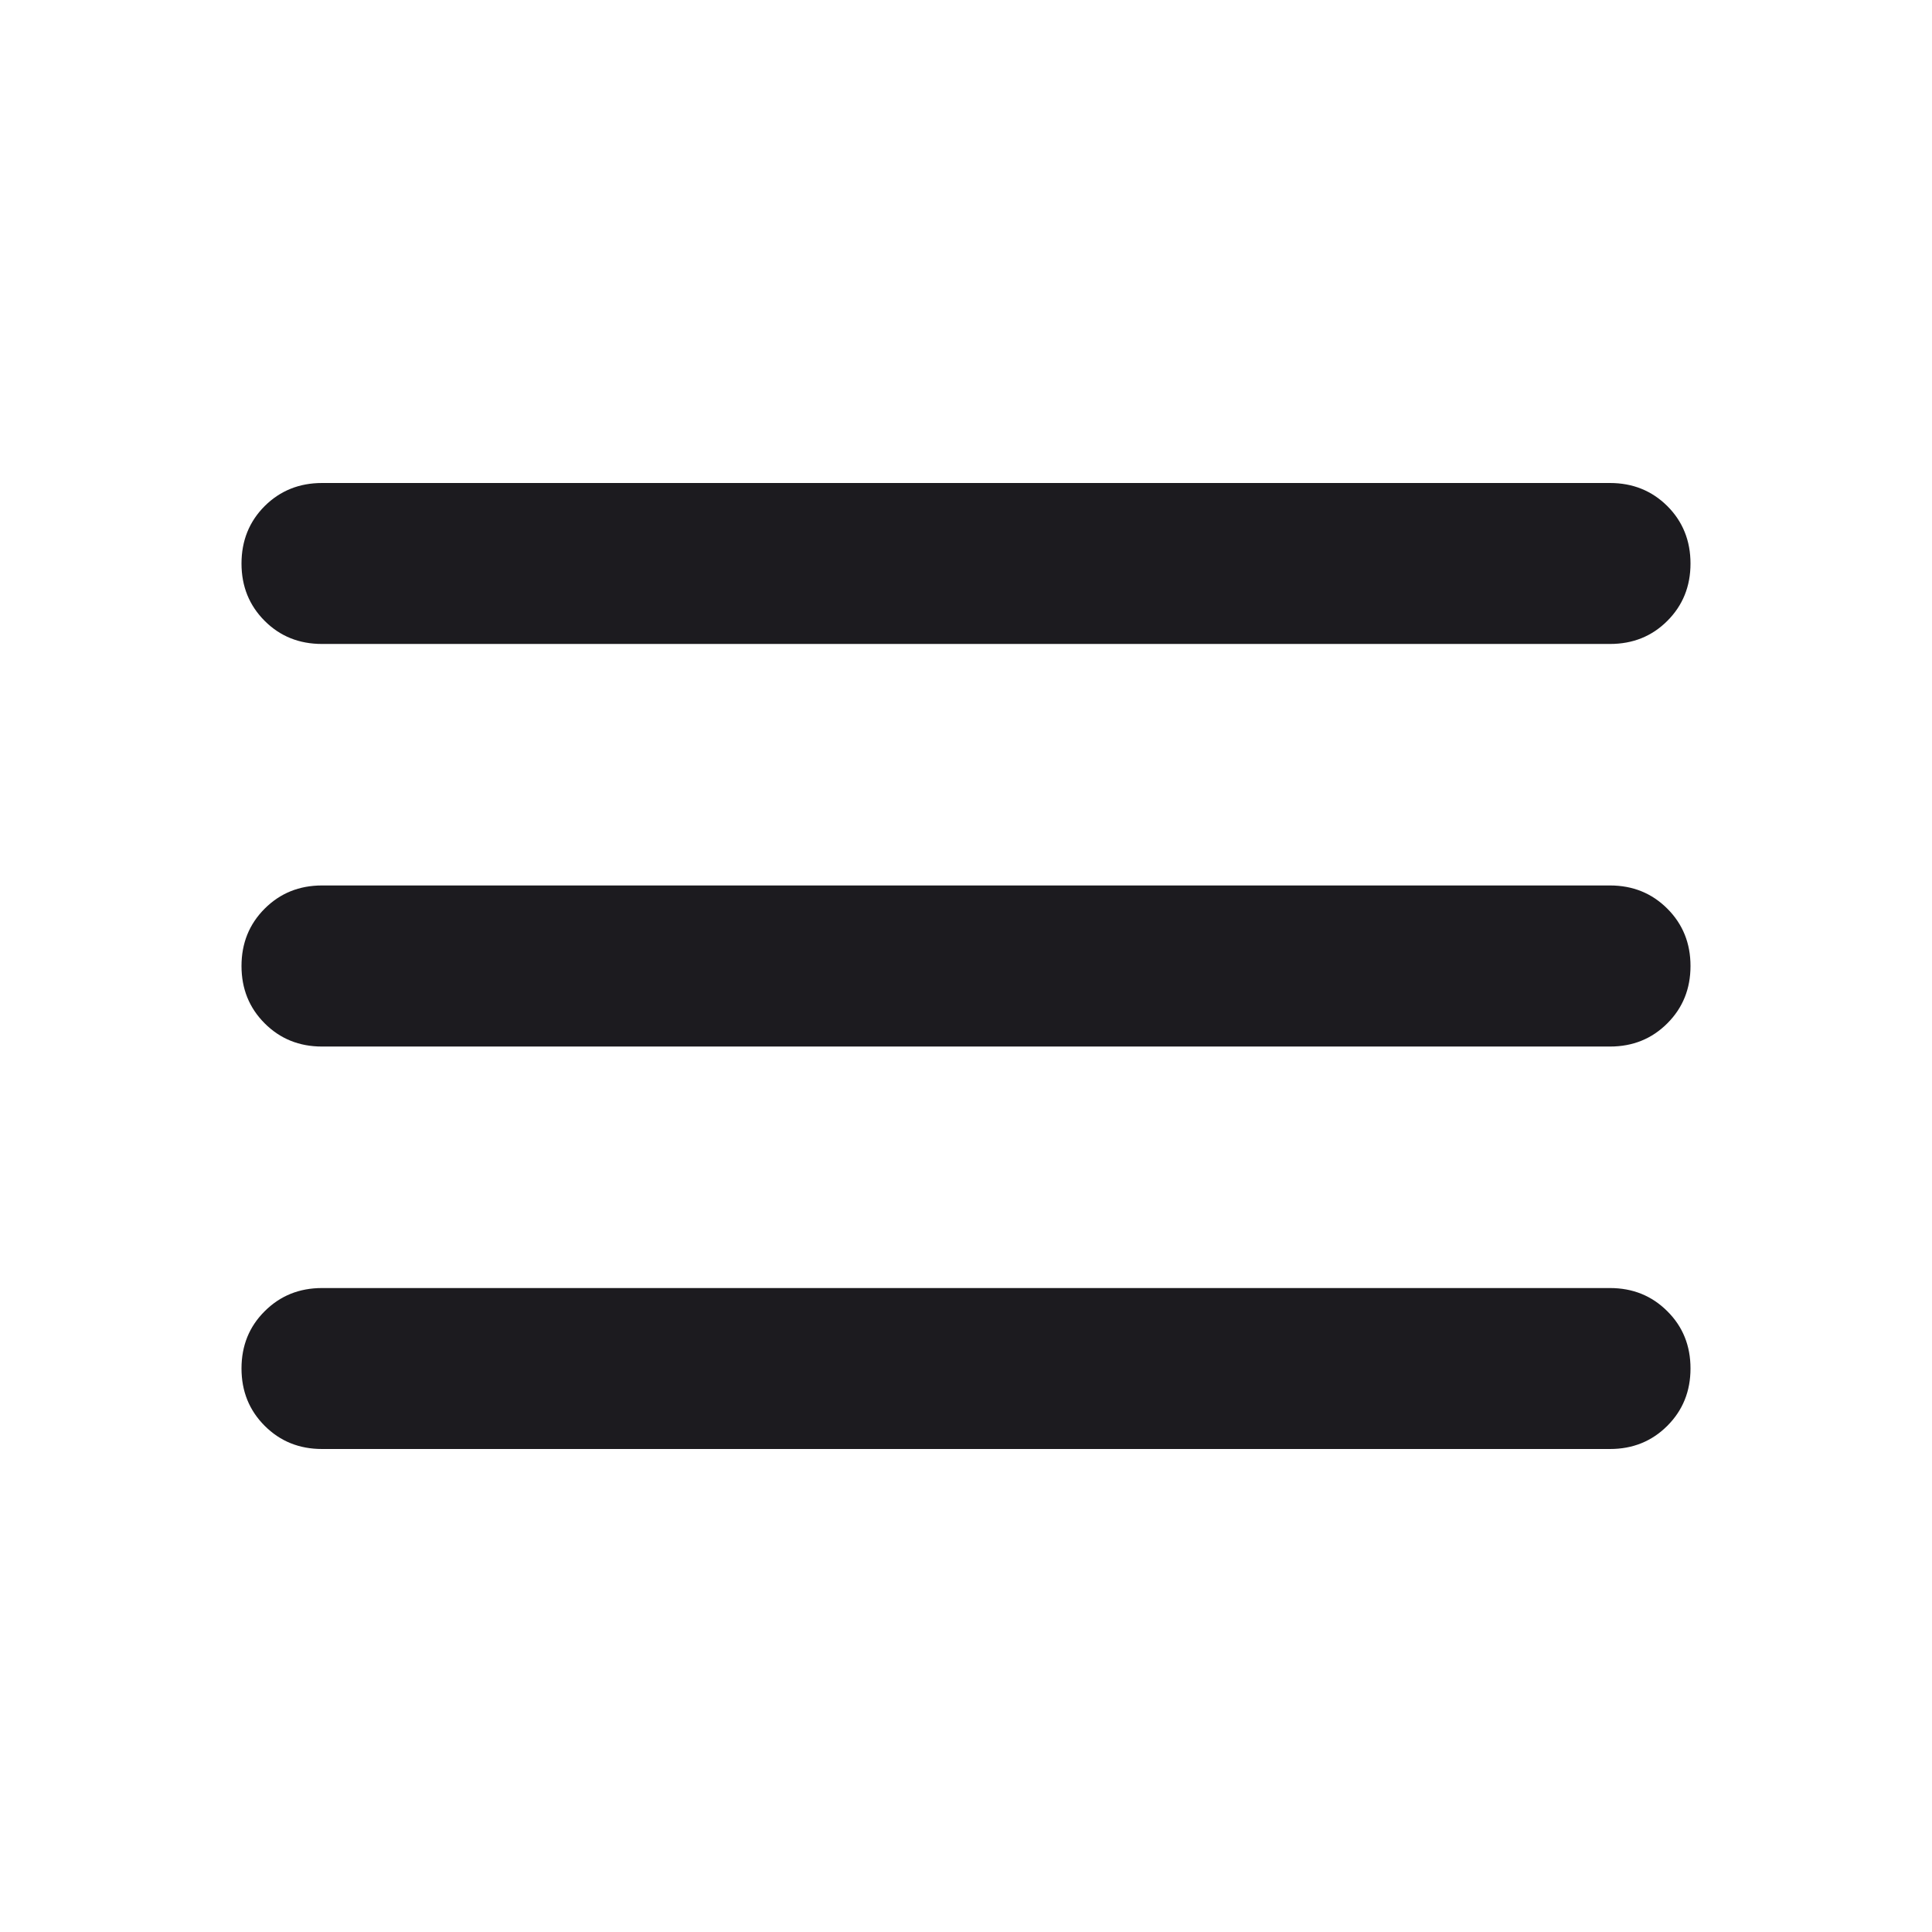
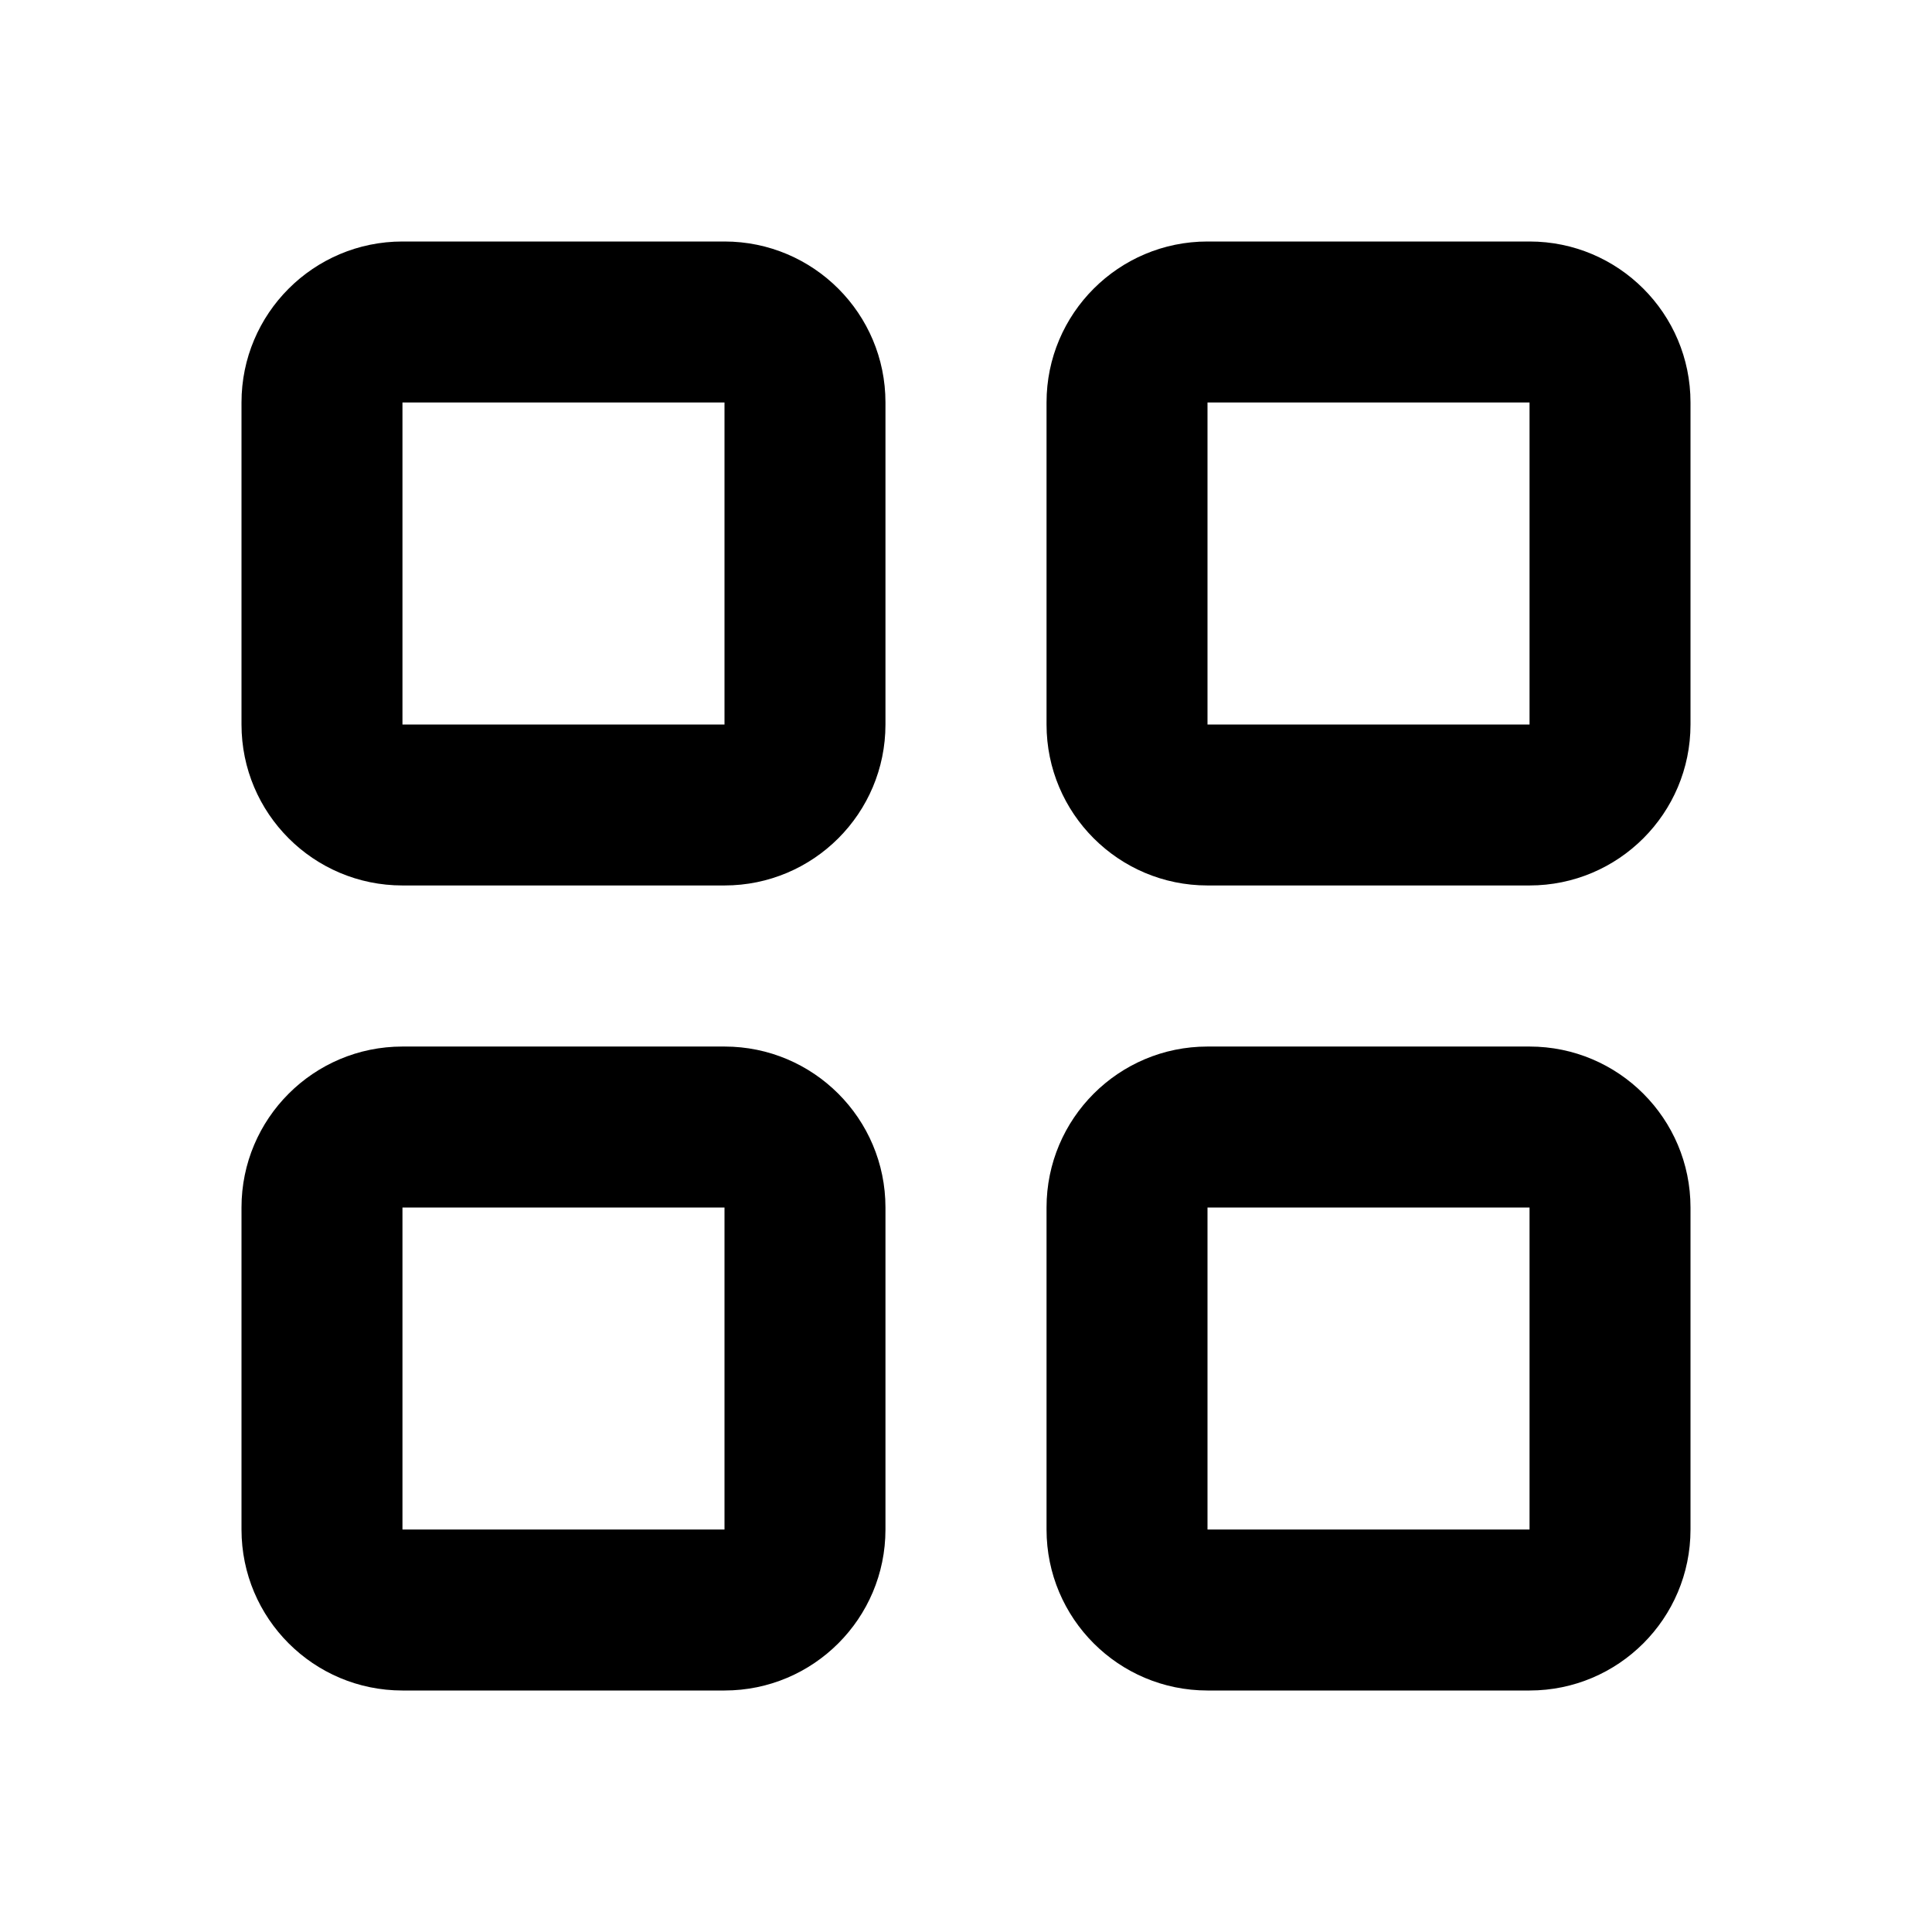
<svg xmlns="http://www.w3.org/2000/svg" width="16" height="16" viewBox="0 0 16 16" fill="none">
-   <path d="M2.667 12C2.478 12 2.32 11.936 2.192 11.808C2.064 11.68 2 11.522 2 11.333C2 11.144 2.064 10.986 2.192 10.859C2.32 10.731 2.478 10.667 2.667 10.667H13.333C13.522 10.667 13.68 10.731 13.808 10.859C13.936 10.986 14 11.144 14 11.333C14 11.522 13.936 11.68 13.808 11.808C13.68 11.936 13.522 12 13.333 12H2.667ZM2.667 8.667C2.478 8.667 2.32 8.603 2.192 8.475C2.064 8.347 2 8.189 2 8C2 7.811 2.064 7.653 2.192 7.525C2.32 7.397 2.478 7.333 2.667 7.333H13.333C13.522 7.333 13.68 7.397 13.808 7.525C13.936 7.653 14 7.811 14 8C14 8.189 13.936 8.347 13.808 8.475C13.68 8.603 13.522 8.667 13.333 8.667H2.667ZM2.667 5.333C2.478 5.333 2.32 5.27 2.192 5.142C2.064 5.014 2 4.856 2 4.667C2 4.478 2.064 4.319 2.192 4.191C2.32 4.064 2.478 4 2.667 4H13.333C13.522 4 13.68 4.064 13.808 4.191C13.936 4.319 14 4.478 14 4.667C14 4.856 13.936 5.014 13.808 5.142C13.68 5.27 13.522 5.333 13.333 5.333H2.667Z" fill="#1C1B1F" />
+   <path d="M6 3.333V6H3.333V3.333H6ZM3.333 2C2.597 2 2 2.597 2 3.333V6C2 6.736 2.597 7.333 3.333 7.333H6C6.736 7.333 7.333 6.736 7.333 6V3.333C7.333 2.597 6.736 2 6 2H3.333Z" fill="black" />
+   <path d="M6 10V12.667H3.333V10H6ZM3.333 8.667C2.597 8.667 2 9.264 2 10V12.667C2 13.403 2.597 14 3.333 14H6C6.736 14 7.333 13.403 7.333 12.667V10C7.333 9.264 6.736 8.667 6 8.667H3.333Z" fill="black" />
+   <path d="M12.667 3.333V6H10V3.333H12.667ZM10 2C9.264 2 8.667 2.597 8.667 3.333V6C8.667 6.736 9.264 7.333 10 7.333H12.667C13.403 7.333 14 6.736 14 6V3.333C14 2.597 13.403 2 12.667 2H10Z" fill="black" />
+   <path d="M12.667 10V12.667H10V10H12.667ZM10 8.667C9.264 8.667 8.667 9.264 8.667 10V12.667C8.667 13.403 9.264 14 10 14H12.667C13.403 14 14 13.403 14 12.667V10C14 9.264 13.403 8.667 12.667 8.667H10Z" fill="black" />
</svg>
